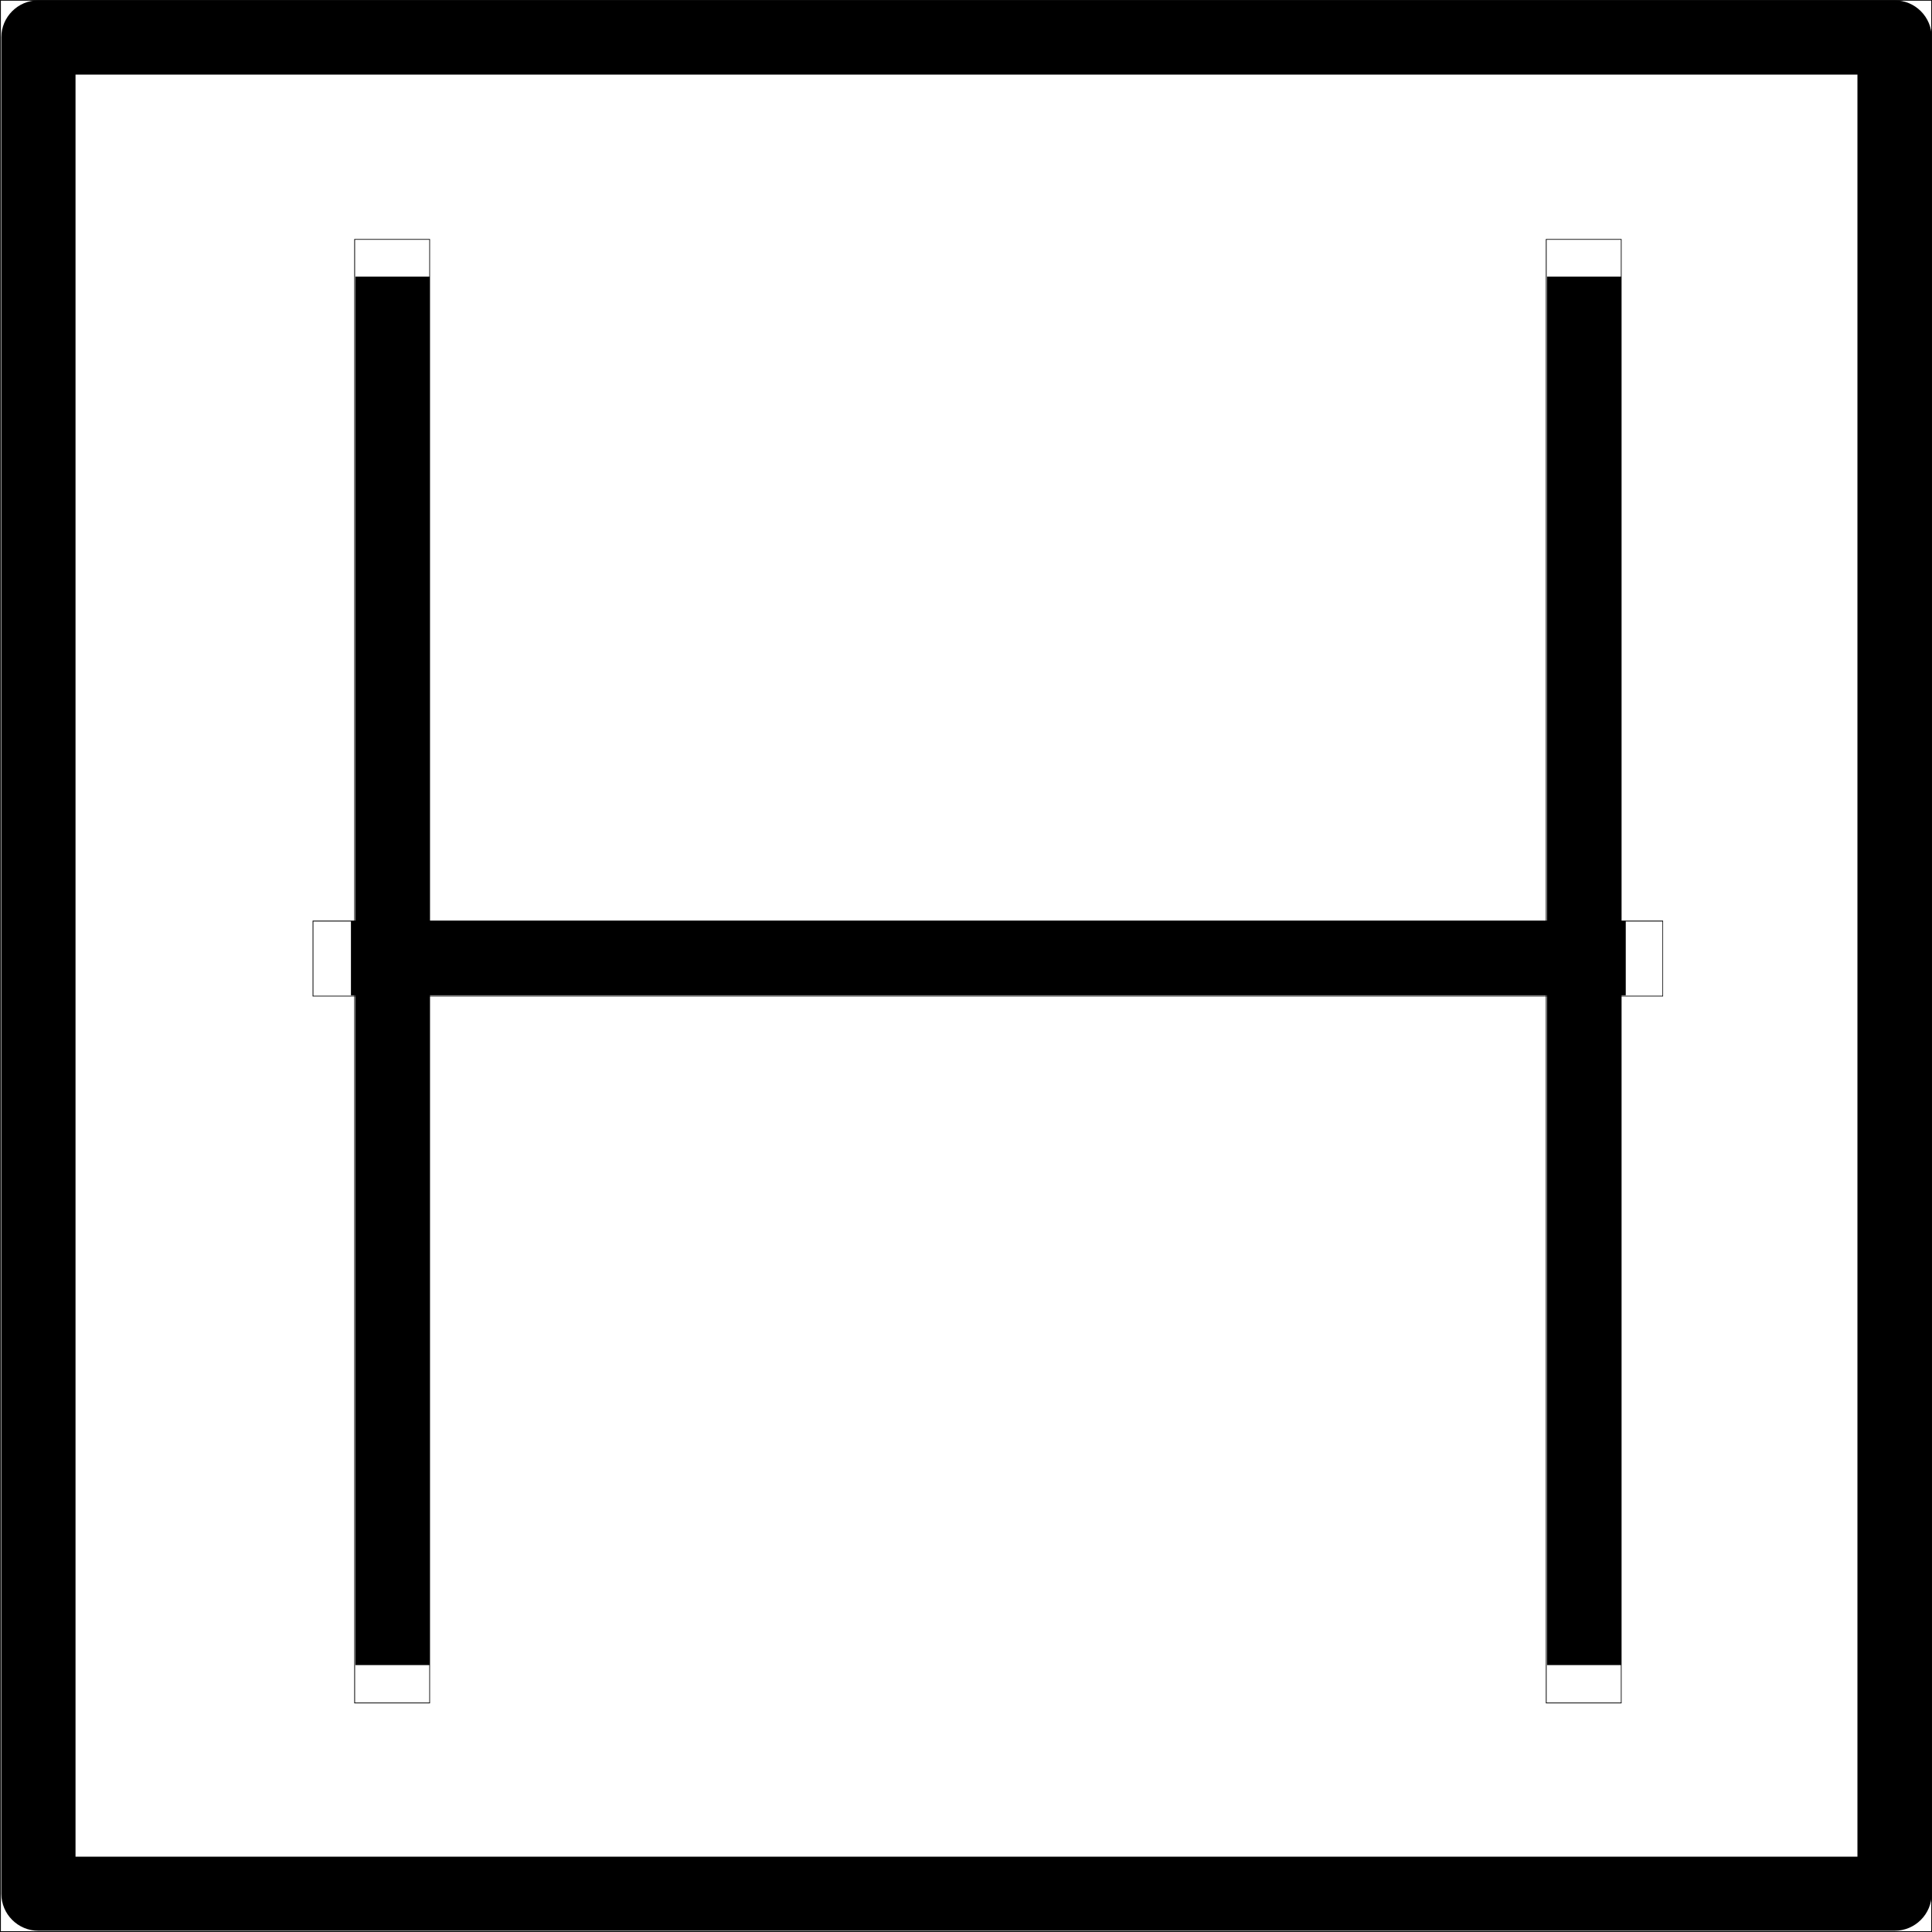
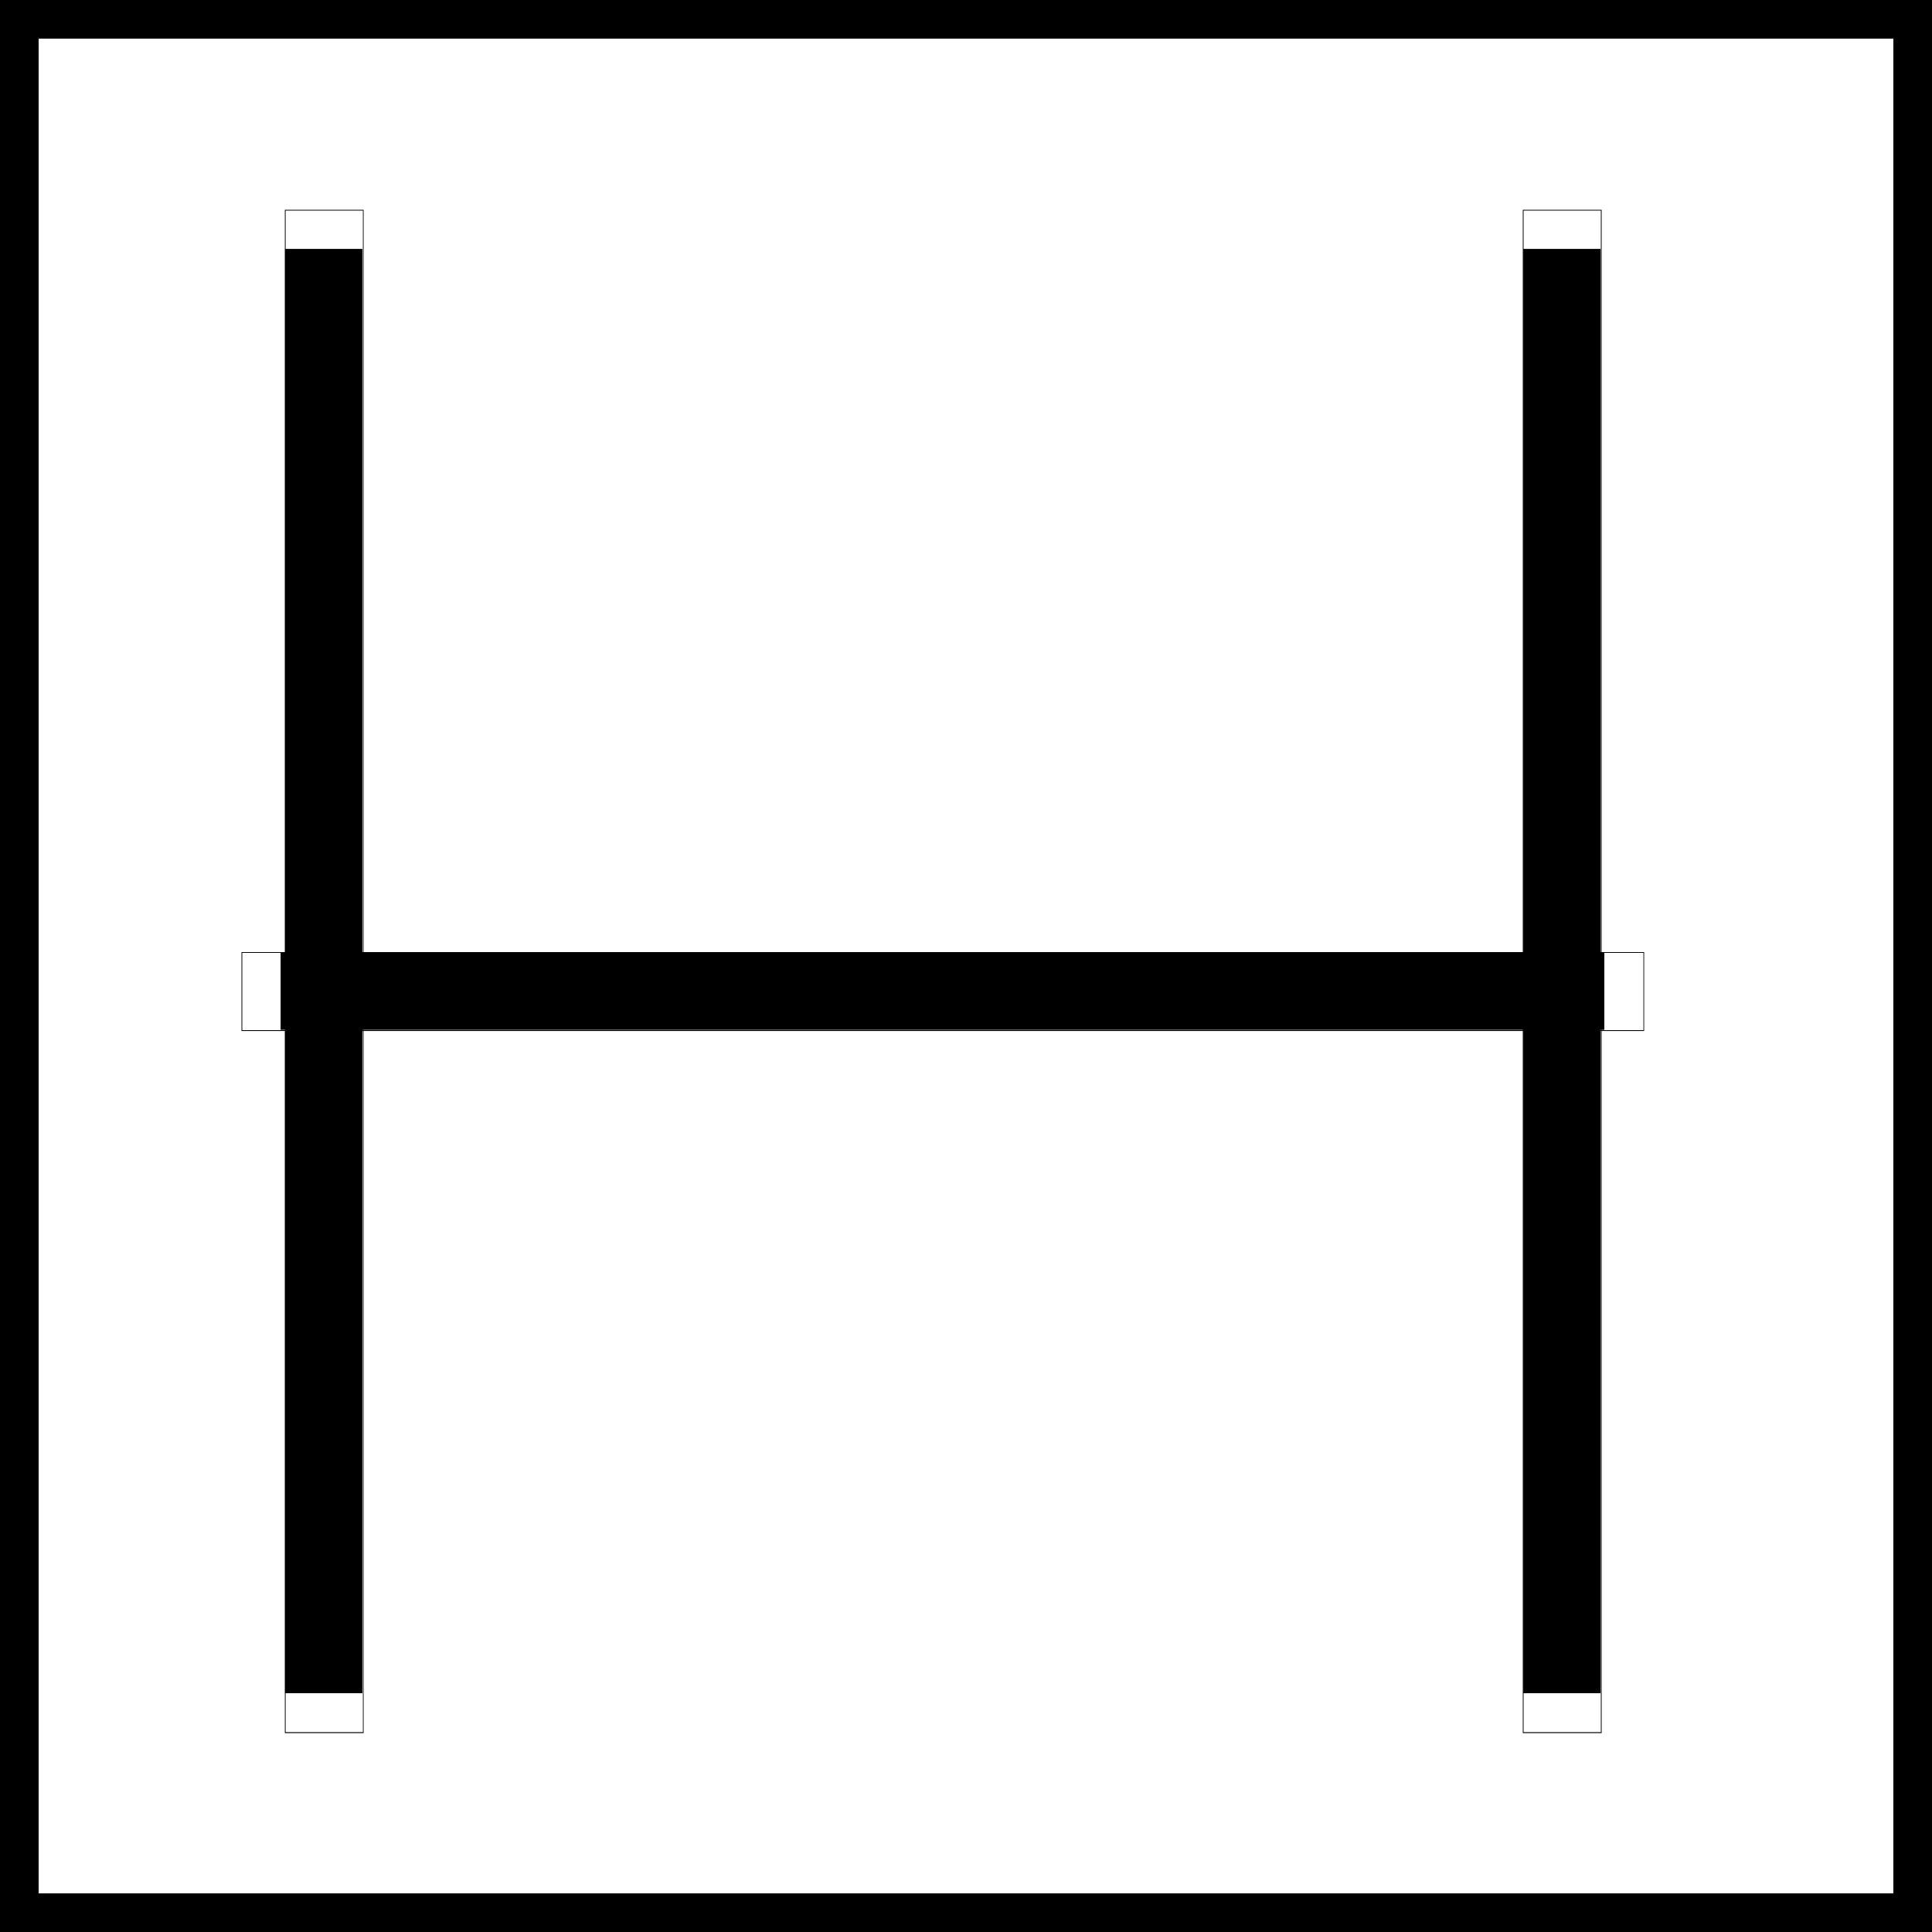
<svg xmlns="http://www.w3.org/2000/svg" width="25mm" height="25mm" viewBox="0 0 25 25" version="1.1" id="svg1">
  <defs id="defs1" />
-   <g id="layer1" transform="translate(538.2512,-26.71792)">
-     <path d="m -534.206,38.631 v 0.981 h 17.475 v -0.981 z m 0.01,0.011 h 17.457 v 0.961 h -17.457 z" id="rect12-4" style="stroke-width:0.961" />
-     <path style="stroke-width:0.961;stroke-linejoin:round" d="m -533.71,38.636 v 0.961 h 16.496 v -0.961 z" id="path13-3" />
-     <path d="m -533.667,29.811 v 18.948 h 0.98 V 29.811 Z m 0.01,0.009 h 0.961 v 18.929 h -0.961 z" id="rect13-9" style="stroke-width:0.961" />
-     <path style="stroke-width:0.961;stroke-linejoin:round" d="m -533.652,30.297 v 17.967 h 0.961 V 30.297 Z" id="path14-2" />
-     <path d="m -518.248,29.811 v 18.948 h 0.98 V 29.811 Z m 0.01,0.009 h 0.961 v 18.929 h -0.961 z" id="rect14-8" style="stroke-width:0.961" />
-     <path style="stroke-width:0.961;stroke-linejoin:round" d="m -518.233,30.297 v 17.967 h 0.961 V 30.297 Z" id="path15-9" />
-     <path d="m -538.251,26.718 v 25 h 25 v -25 z m 0.011,0.009 h 24.979 v 24.981 h -24.979 z" id="rect15-6" style="stroke-width:0.961" />
-     <path style="stroke-width:0.961;stroke-linejoin:round" d="m -537.754,26.722 a 0.48,0.48 0 0 0 -0.48,0.48 v 24.02 a 0.48,0.48 0 0 0 0.48,0.48 h 24.019 a 0.48,0.48 0 0 0 0.48,-0.48 V 27.202 a 0.48,0.48 0 0 0 -0.48,-0.48 h -12.009 z m 0.48,0.961 h 11.529 11.529 v 23.06 h -23.058 z" id="path16-4" />
+   <g id="g35" style="paint-order:markers stroke fill;stroke-width:0.01;stroke-dasharray:none">
+     <g id="g34" style="paint-order:markers stroke fill;stroke-width:0.01;stroke-dasharray:none">
+       <g id="g33" style="paint-order:markers stroke fill;stroke-width:0.01;stroke-dasharray:none">
+         <g id="g32" style="paint-order:markers stroke fill;stroke-width:0.01;stroke-dasharray:none">
+           <g id="g31" style="paint-order:markers stroke fill;stroke-width:0.01;stroke-dasharray:none">
+             <g id="g30" style="paint-order:markers stroke fill;stroke-width:0.01;stroke-dasharray:none">
+               <g id="g29" style="paint-order:markers stroke fill;stroke-width:0.01;stroke-dasharray:none">
+                 <g id="g28" style="paint-order:markers stroke fill;stroke-width:0.01;stroke-dasharray:none">
+                   <g id="g27" style="paint-order:markers stroke fill;stroke-width:0.01;stroke-dasharray:none">
+                     <g id="g26" style="paint-order:markers stroke fill;stroke-width:0.01;stroke-dasharray:none">
+                       <g id="g25" style="paint-order:markers stroke fill;stroke-width:0.01;stroke-dasharray:none">
+                         <g id="g24" style="paint-order:markers stroke fill;stroke-width:0.01;stroke-dasharray:none">
+                           <g id="g23" style="paint-order:markers stroke fill;stroke-width:0.01;stroke-dasharray:none">
+                             <g id="g22" style="paint-order:markers stroke fill;stroke-width:0.01;stroke-dasharray:none">
+                               <g id="g21" style="paint-order:markers stroke fill;stroke-width:0.01;stroke-dasharray:none">
+                                 <g id="g20" style="paint-order:markers stroke fill;stroke-width:0.01;stroke-dasharray:none">
+                                   <g id="g19" style="paint-order:markers stroke fill;stroke-width:0.01;stroke-dasharray:none">
+                                     <g id="g18" style="paint-order:markers stroke fill;stroke-width:0.01;stroke-dasharray:none">
+                                       <g id="g17" style="paint-order:markers stroke fill;stroke-width:0.01;stroke-dasharray:none">
+                                         <g id="g16" style="paint-order:markers stroke fill;stroke-width:0.01;stroke-dasharray:none">
+                                           <g id="g15" style="paint-order:markers stroke fill;stroke-width:0.01;stroke-dasharray:none">
+                                             <g id="g14" style="paint-order:markers stroke fill;stroke-width:0.01;stroke-dasharray:none">
+                                               <g id="g13" style="paint-order:markers stroke fill;stroke-width:0.01;stroke-dasharray:none">
+                                                 <g id="g12" style="paint-order:markers stroke fill;stroke-width:0.01;stroke-dasharray:none">
+                                                   <g id="g11" style="paint-order:markers stroke fill;stroke-width:0.01;stroke-dasharray:none">
+                                                     <g id="g10" style="paint-order:markers stroke fill;stroke-width:0.01;stroke-dasharray:none">
+                                                       <g id="g9" style="paint-order:markers stroke fill;stroke-width:0.01;stroke-dasharray:none">
+                                                         <g id="g8" style="paint-order:markers stroke fill;stroke-width:0.01;stroke-dasharray:none">
+                                                           <g id="g7" style="paint-order:markers stroke fill;stroke-width:0.01;stroke-dasharray:none">
+                                                             <g id="g6" style="paint-order:markers stroke fill;stroke-width:0.01;stroke-dasharray:none">
+                                                               <g id="g5" style="paint-order:markers stroke fill;stroke-width:0.01;stroke-dasharray:none">
+                                                                 <g id="g4" style="paint-order:markers stroke fill;stroke-width:0.01;stroke-dasharray:none">
+                                                                   <g id="g3" style="paint-order:markers stroke fill;stroke-width:0.01;stroke-dasharray:none">
+                                                                     <path d="m 3.125,12.32 v 1.021 h 18.15 v -1.021 z m 0.01,0.01 h 18.131 v 1 H 3.135 Z" id="rect12-6" style="paint-order:markers stroke fill;stroke-width:0.01;stroke-dasharray:none" />
+                                                                     <path style="stroke-linejoin:round;paint-order:markers stroke fill;stroke-width:0.01;stroke-dasharray:none" d="m 3.631,12.326 v 1 H 20.76 v -1 z" id="path13-1" />
+                                                                     <path d="M 19.705,2.715 V 22.426 h 1.02 V 2.715 Z m 0.01,0.01 h 1 V 22.414 h -1 z" id="rect13-3" style="paint-order:markers stroke fill;stroke-width:0.01;stroke-dasharray:none" />
+                                                                     <path style="stroke-linejoin:round;paint-order:markers stroke fill;stroke-width:0.01;stroke-dasharray:none" d="M 19.711,3.221 V 21.91 h 1 V 3.221 Z" id="path14-1" />
+                                                                     <path d="M 3.686,2.715 V 22.426 H 4.705 V 2.715 Z m 0.01,0.01 h 1 V 22.414 h -1 z" id="rect14" style="paint-order:markers stroke fill;stroke-width:0.01;stroke-dasharray:none" />
+                                                                     <path style="stroke-linejoin:round;paint-order:markers stroke fill;stroke-width:0.01;stroke-dasharray:none" d="M 3.689,3.221 V 21.91 h 1 V 3.221 Z" id="path15-7" />
+                                                                     <path d="M -0.506,-0.506 V 25.516 H 25.516 V -0.506 Z m 0.012,0.012 H 25.506 V 25.506 H -0.494 Z" id="rect16" style="paint-order:markers stroke fill;stroke-width:0.01;stroke-dasharray:none" />
+                                                                     <path style="stroke-linejoin:round;paint-order:markers stroke fill;stroke-width:0.01;stroke-dasharray:none" d="M 0,-0.5 A 0.5,0.5 0 0 0 -0.5,0 V 25 A 0.5,0.5 0 0 0 0,25.5 H 25 A 0.5,0.5 0 0 0 25.5,25 V 0 A 0.5,0.5 0 0 0 25,-0.5 H 12.5 Z m 0.5,1 h 12 12 v 24 h -24 z" id="path16" />
+                                                                   </g>
+                                                                 </g>
+                                                               </g>
+                                                             </g>
+                                                           </g>
+                                                         </g>
+                                                       </g>
+                                                     </g>
+                                                   </g>
+                                                 </g>
+                                               </g>
+                                             </g>
+                                           </g>
+                                         </g>
+                                       </g>
+                                     </g>
+                                   </g>
+                                 </g>
+                               </g>
+                             </g>
+                           </g>
+                         </g>
+                       </g>
+                     </g>
+                   </g>
+                 </g>
+               </g>
+             </g>
+           </g>
+         </g>
+       </g>
+     </g>
  </g>
</svg>
